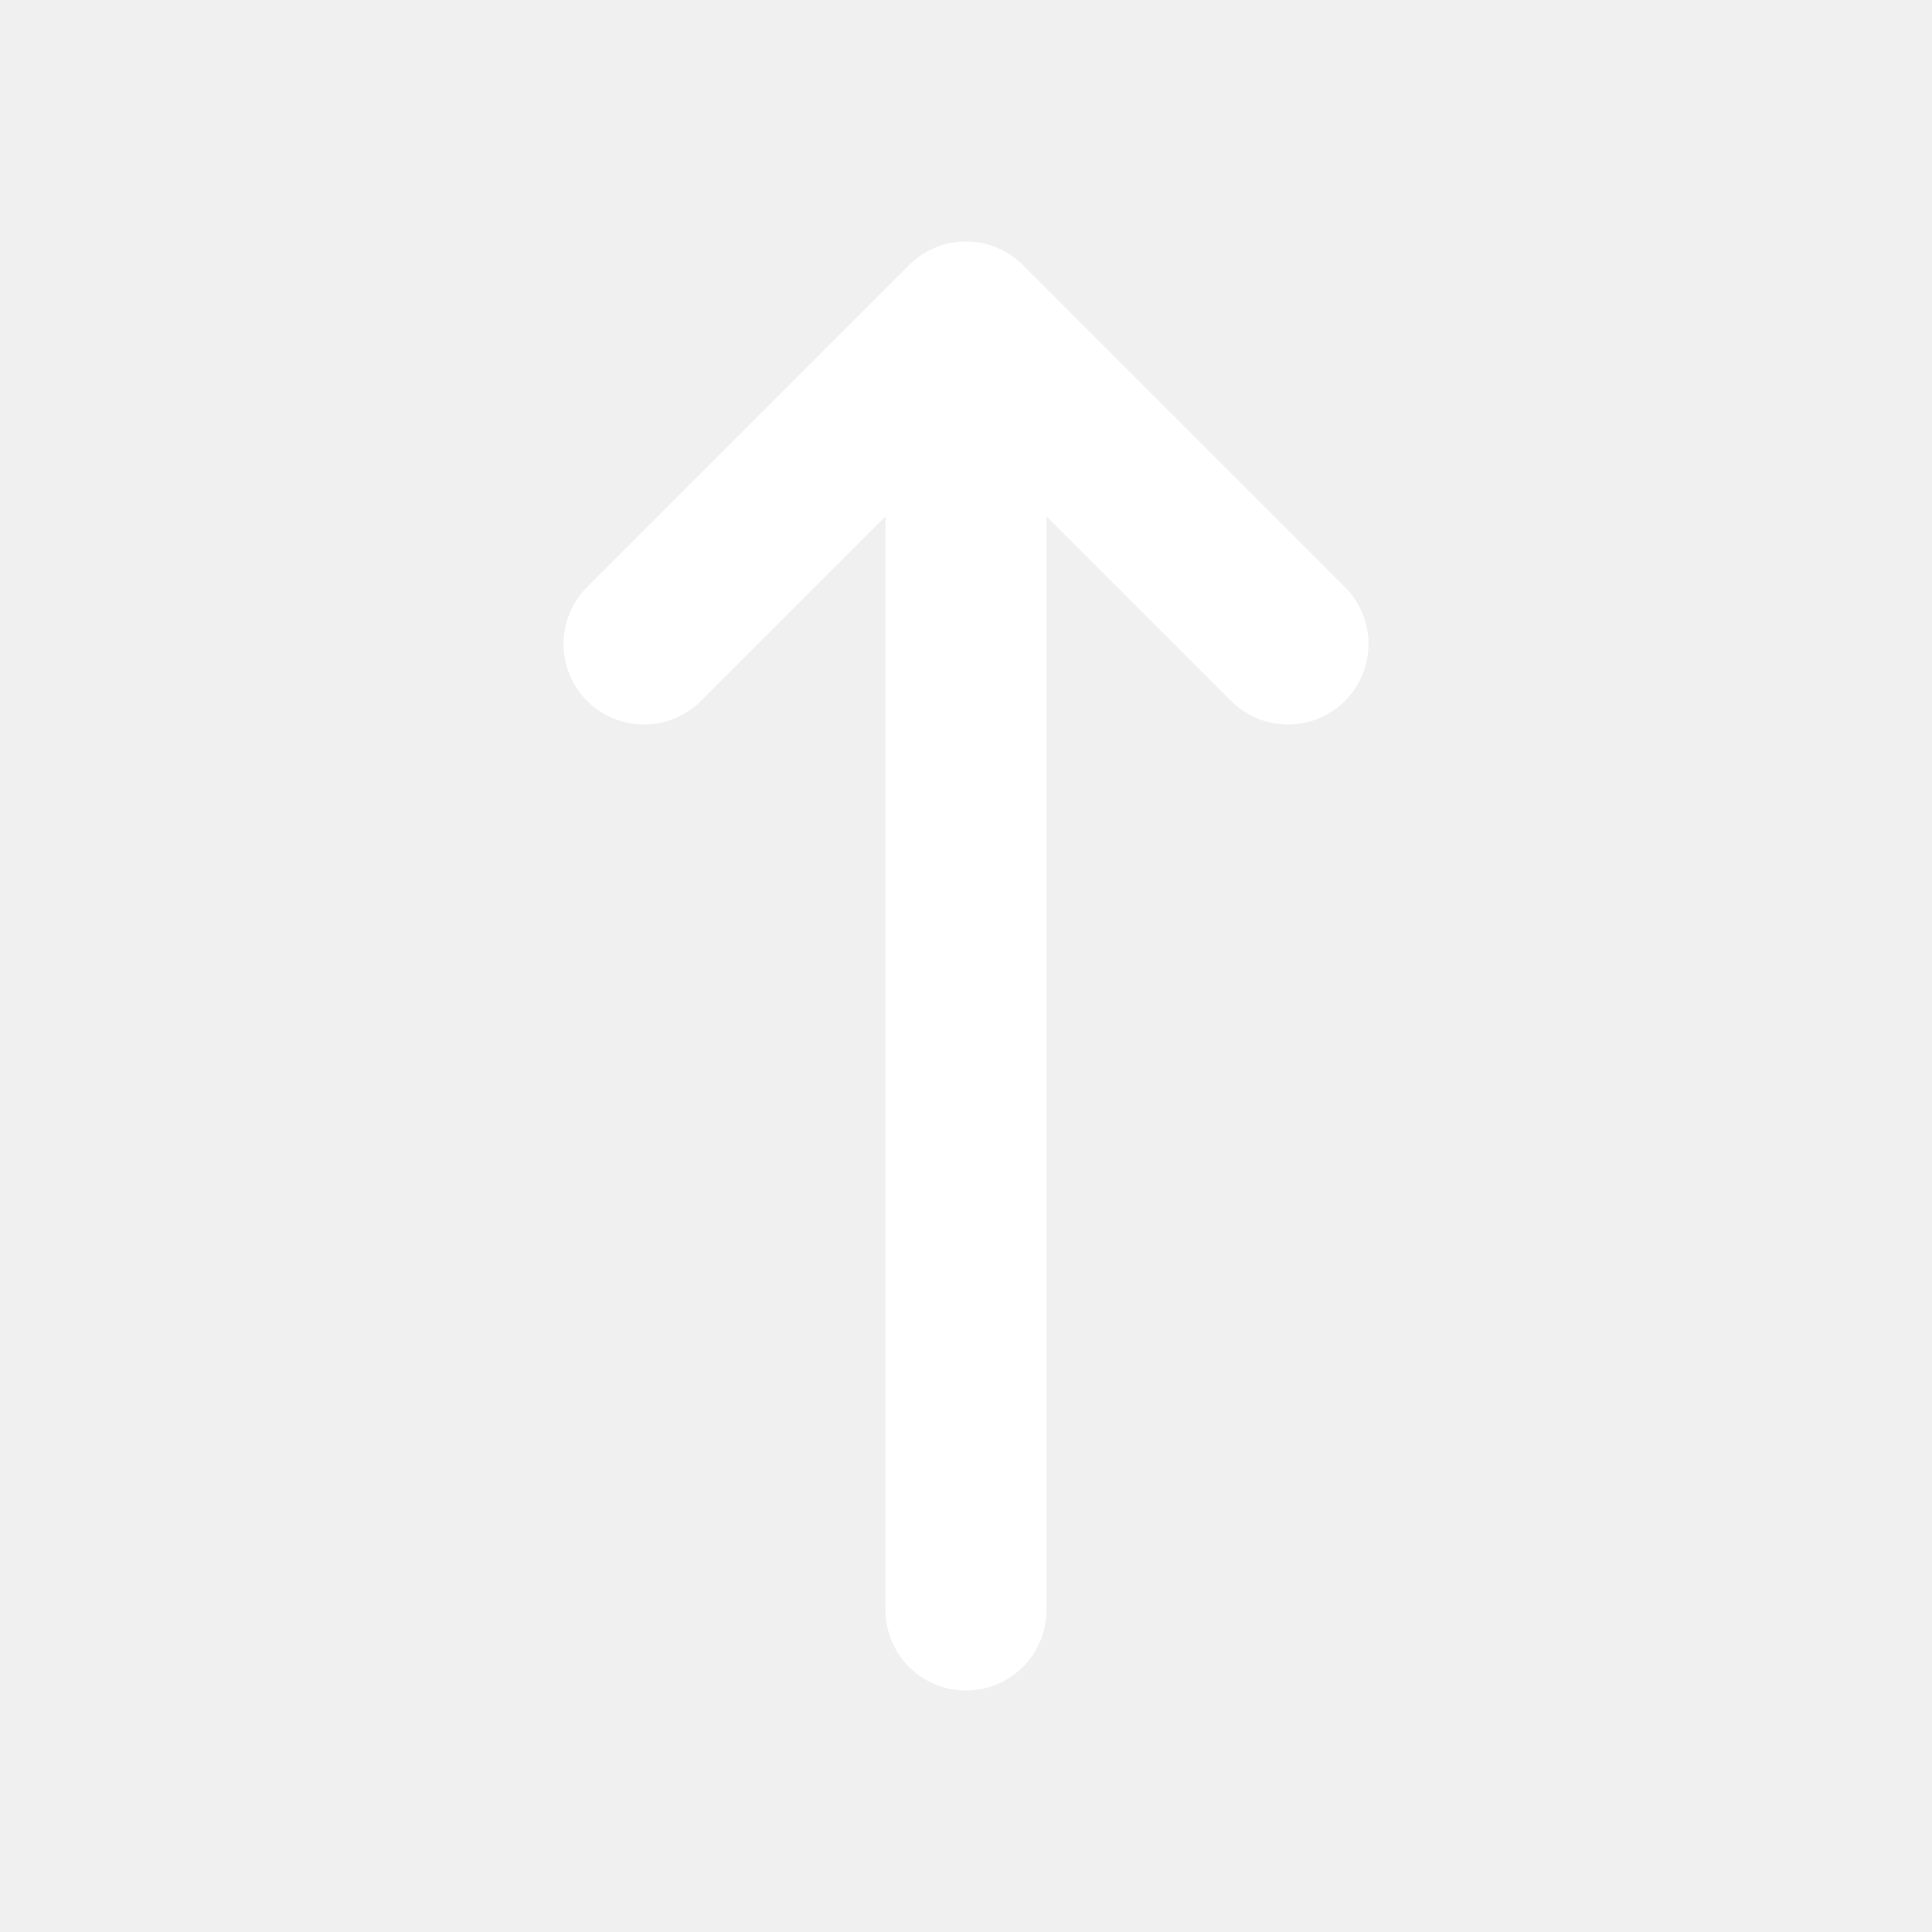
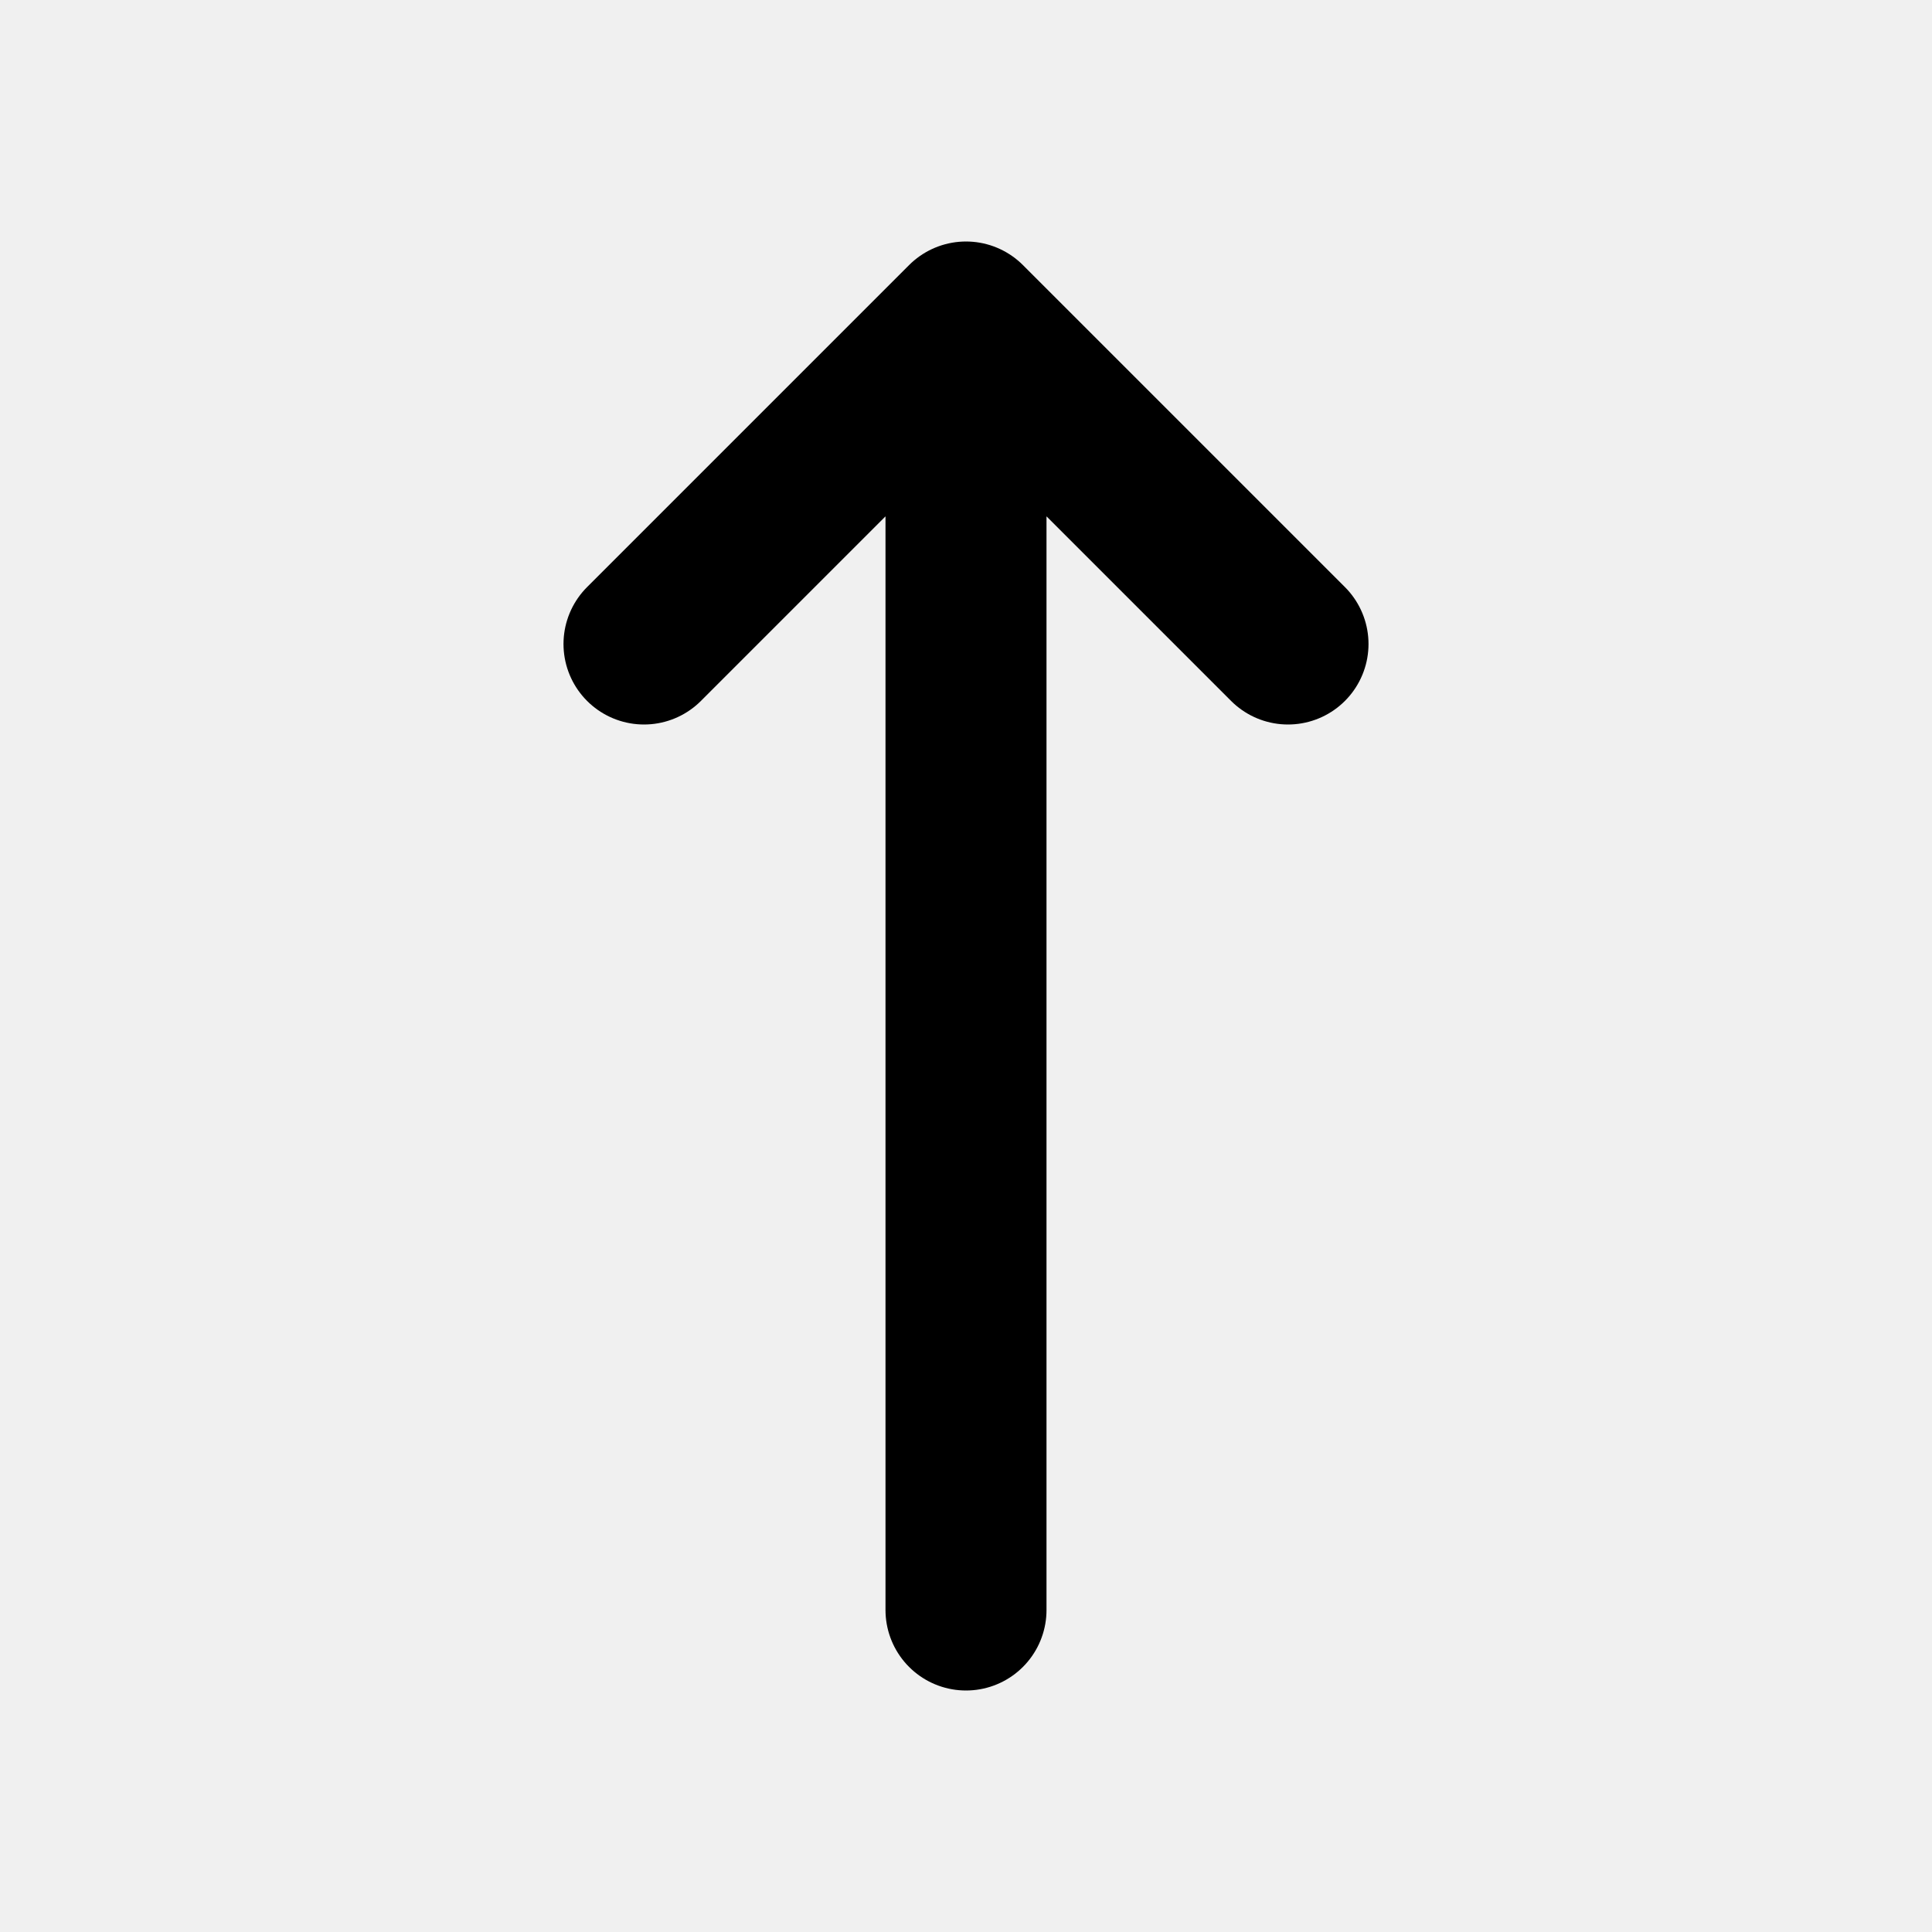
<svg xmlns="http://www.w3.org/2000/svg" width="800" height="800" viewBox="0 0 24 24" fill="none">
-   <path d="M12 4v16m0-16L8 8m4-4 4 4" stroke="#FFF" stroke-width="2" stroke-linecap="round" stroke-linejoin="round" />
+   <path d="M12 4v16m0-16L8 8m4-4 4 4" stroke="#000000" stroke-width="2" stroke-linecap="round" stroke-linejoin="round" />
</svg>
